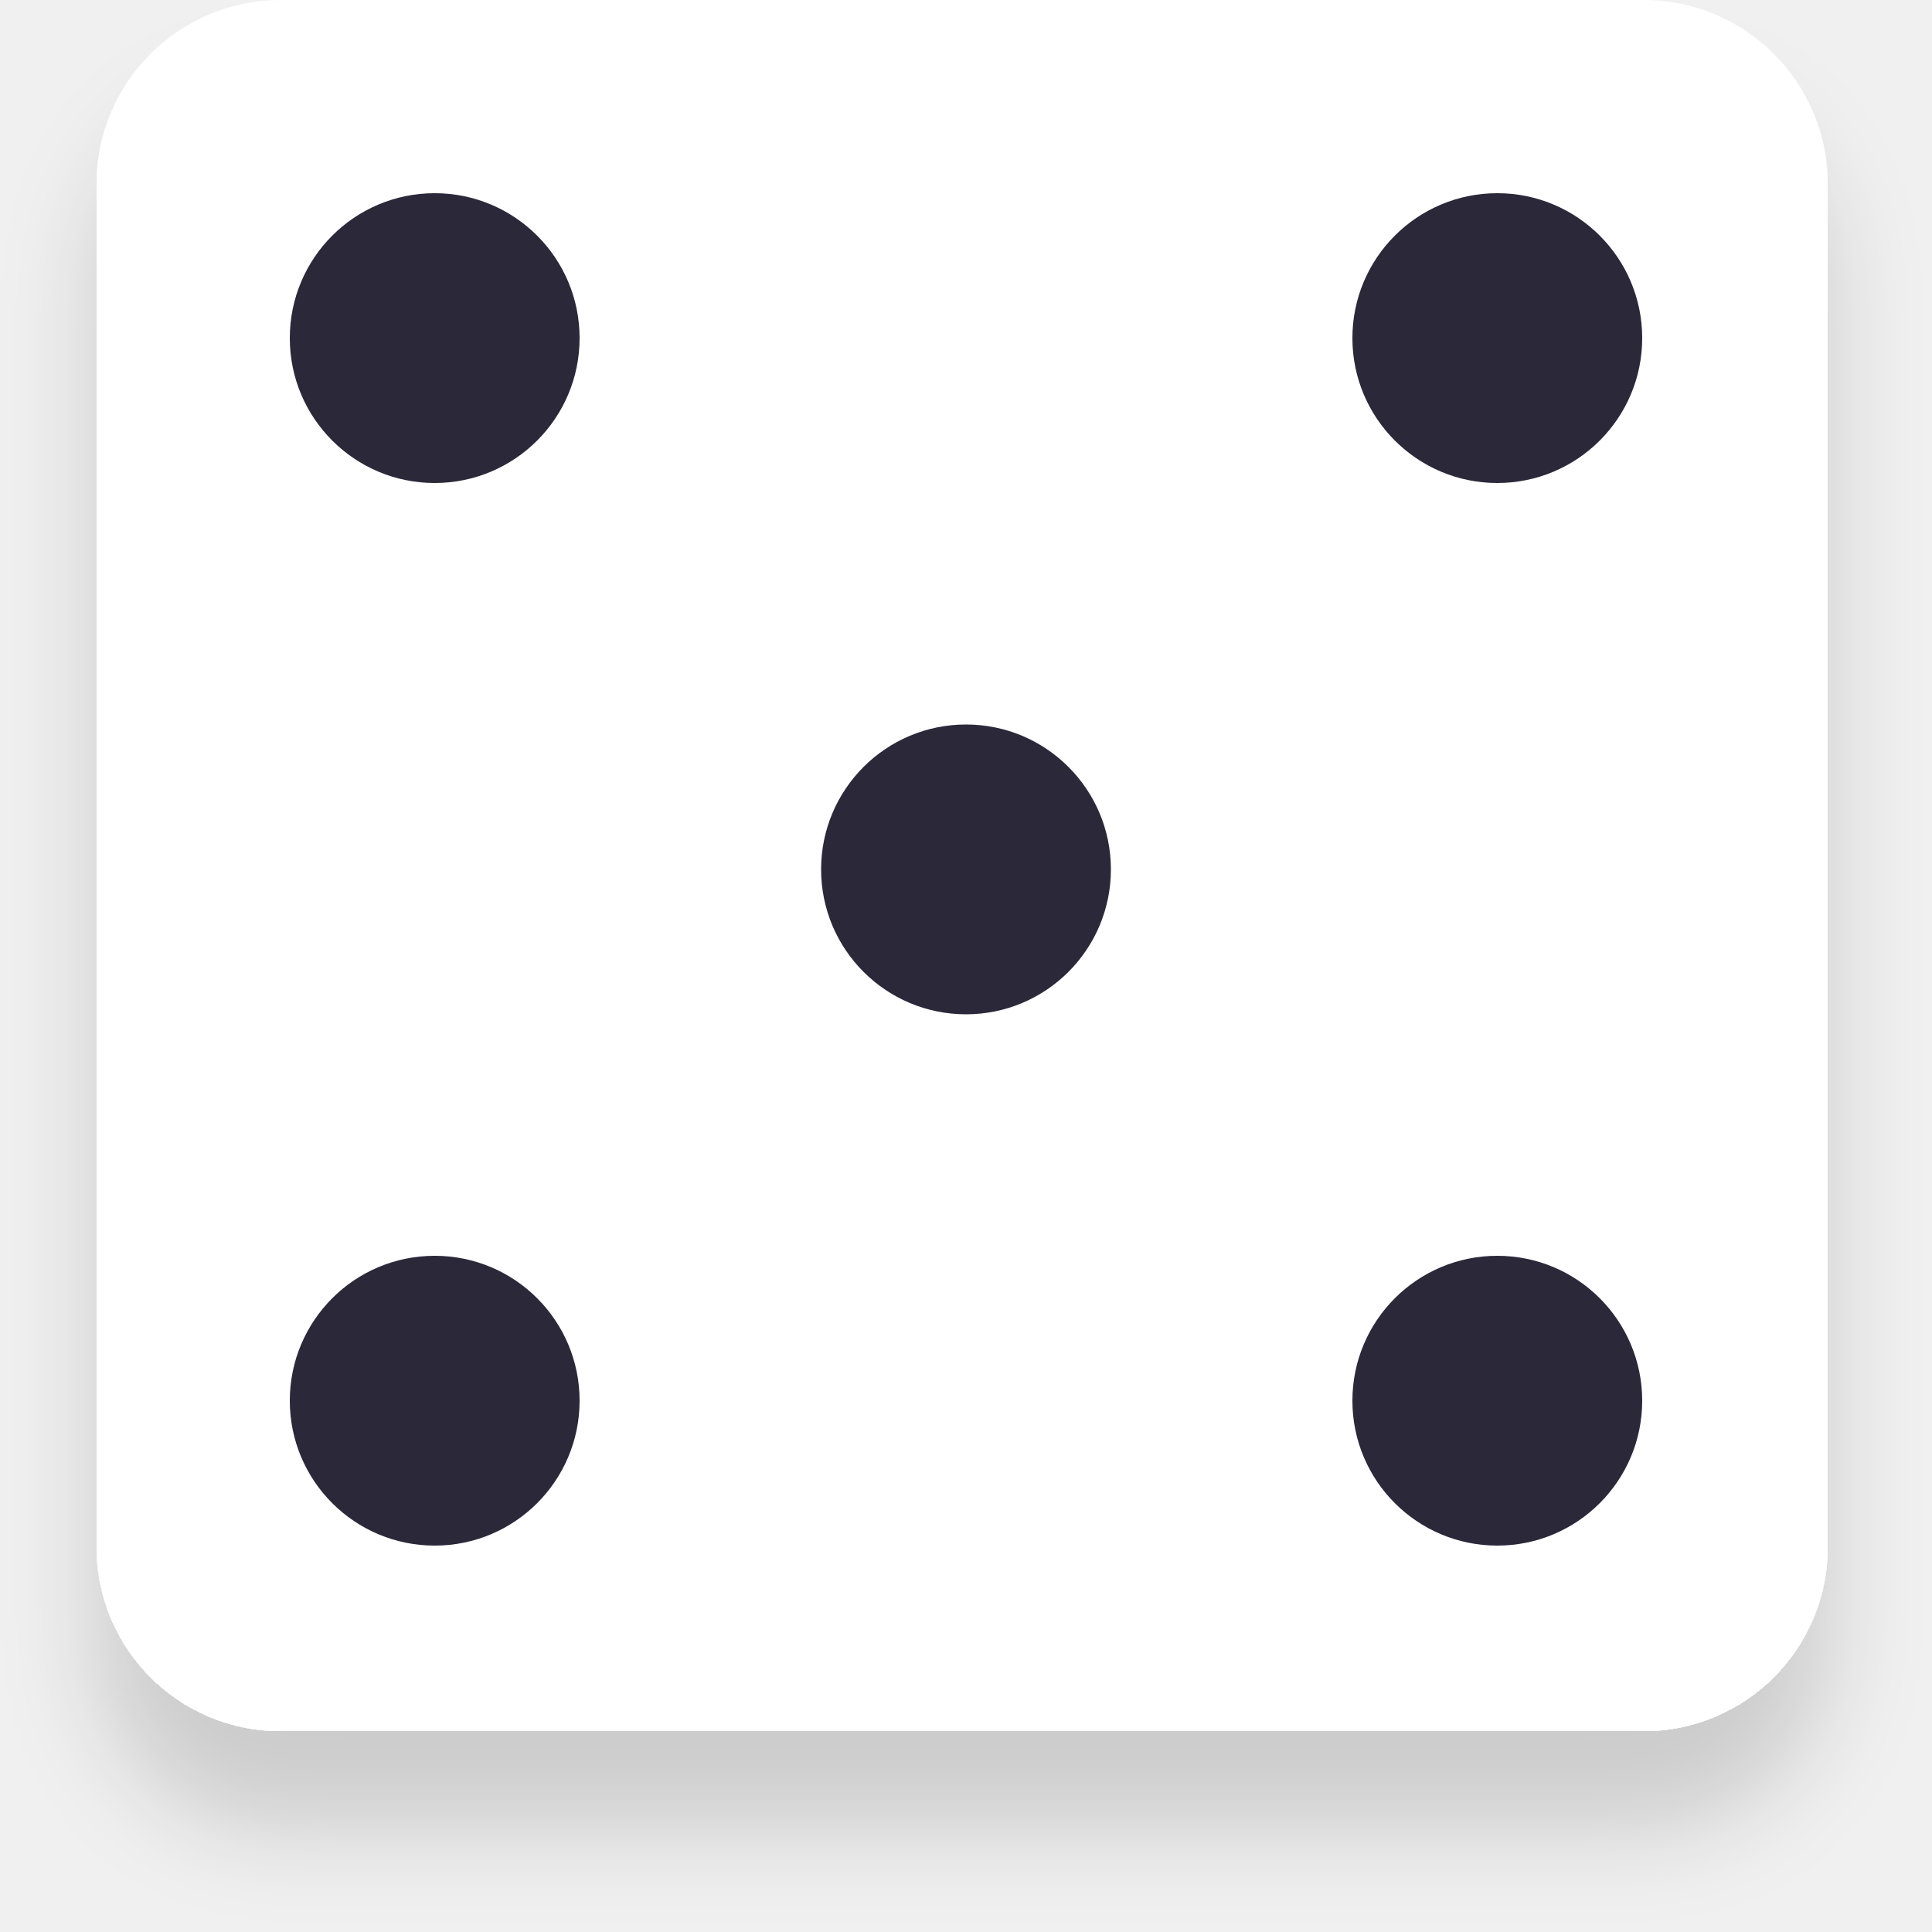
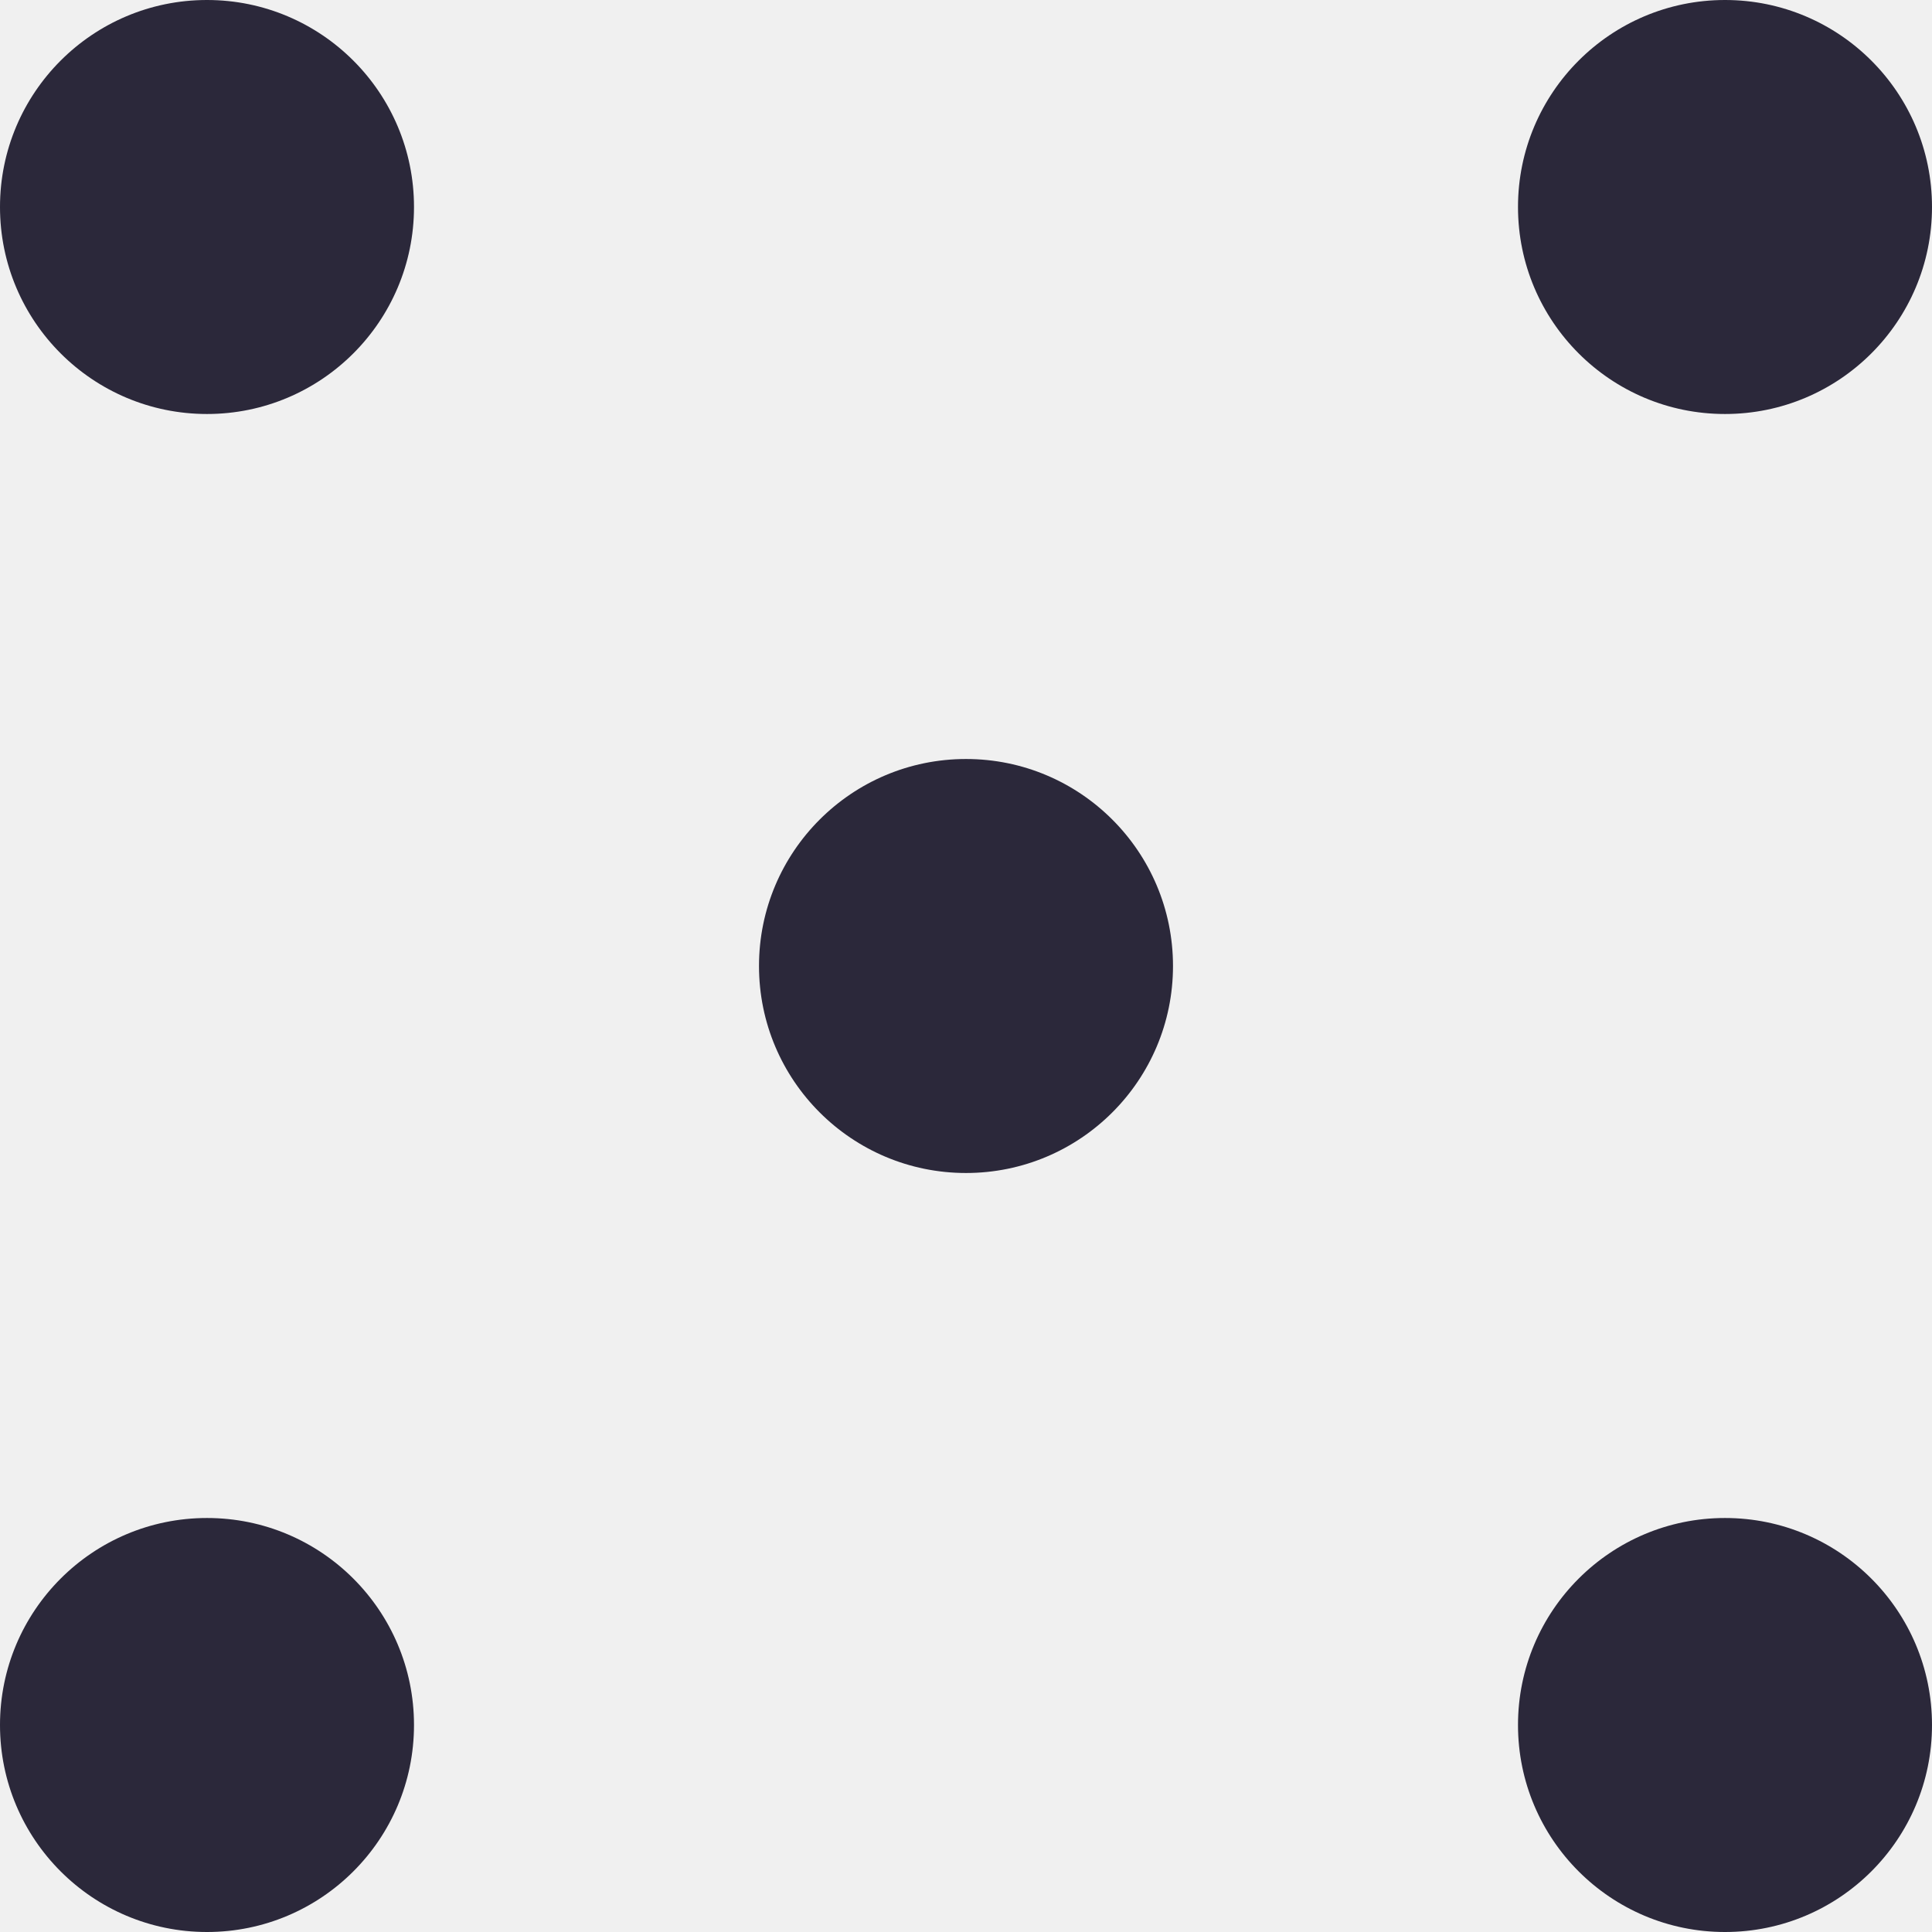
- <svg xmlns="http://www.w3.org/2000/svg" width="40" height="40" viewBox="0 0 40 40" fill="none">
-   <g filter="url(#filter0_d_131214_67)">
-     <rect x="2" width="35.84" height="35.84" rx="3.81" fill="white" />
-   </g>
-   <circle cx="20" cy="18" r="3" fill="#2B283A" />
-   <circle cx="31" cy="7" r="3" fill="#2B283A" />
-   <circle cx="9" cy="7" r="3" fill="#2B283A" />
-   <circle cx="31" cy="29" r="3" fill="#2B283A" />
-   <circle cx="9" cy="29" r="3" fill="#2B283A" />
-   <defs>
-     <filter id="filter0_d_131214_67" x="0" y="0" width="39.84" height="39.84" filterUnits="userSpaceOnUse" color-interpolation-filters="sRGB">
-       <feFlood flood-opacity="0" result="BackgroundImageFix" />
-       <feColorMatrix in="SourceAlpha" type="matrix" values="0 0 0 0 0 0 0 0 0 0 0 0 0 0 0 0 0 0 127 0" result="hardAlpha" />
-       <feOffset dy="2" />
-       <feGaussianBlur stdDeviation="1" />
-       <feComposite in2="hardAlpha" operator="out" />
-       <feColorMatrix type="matrix" values="0 0 0 0 0 0 0 0 0 0 0 0 0 0 0 0 0 0 0.15 0" />
-       <feBlend mode="normal" in2="BackgroundImageFix" result="effect1_dropShadow_131214_67" />
-       <feBlend mode="normal" in="SourceGraphic" in2="effect1_dropShadow_131214_67" result="shape" />
-     </filter>
-   </defs>
+ <svg xmlns="http://www.w3.org/2000/svg" width="28" height="28" viewBox="0 0 28 28" fill="none">
+   <circle cx="14" cy="14" r="3" fill="#2B283A" />
+   <circle cx="25" cy="3" r="3" fill="#2B283A" />
+   <circle cx="3" cy="3" r="3" fill="#2B283A" />
+   <circle cx="25" cy="25" r="3" fill="#2B283A" />
+   <circle cx="3" cy="25" r="3" fill="#2B283A" />
</svg>
